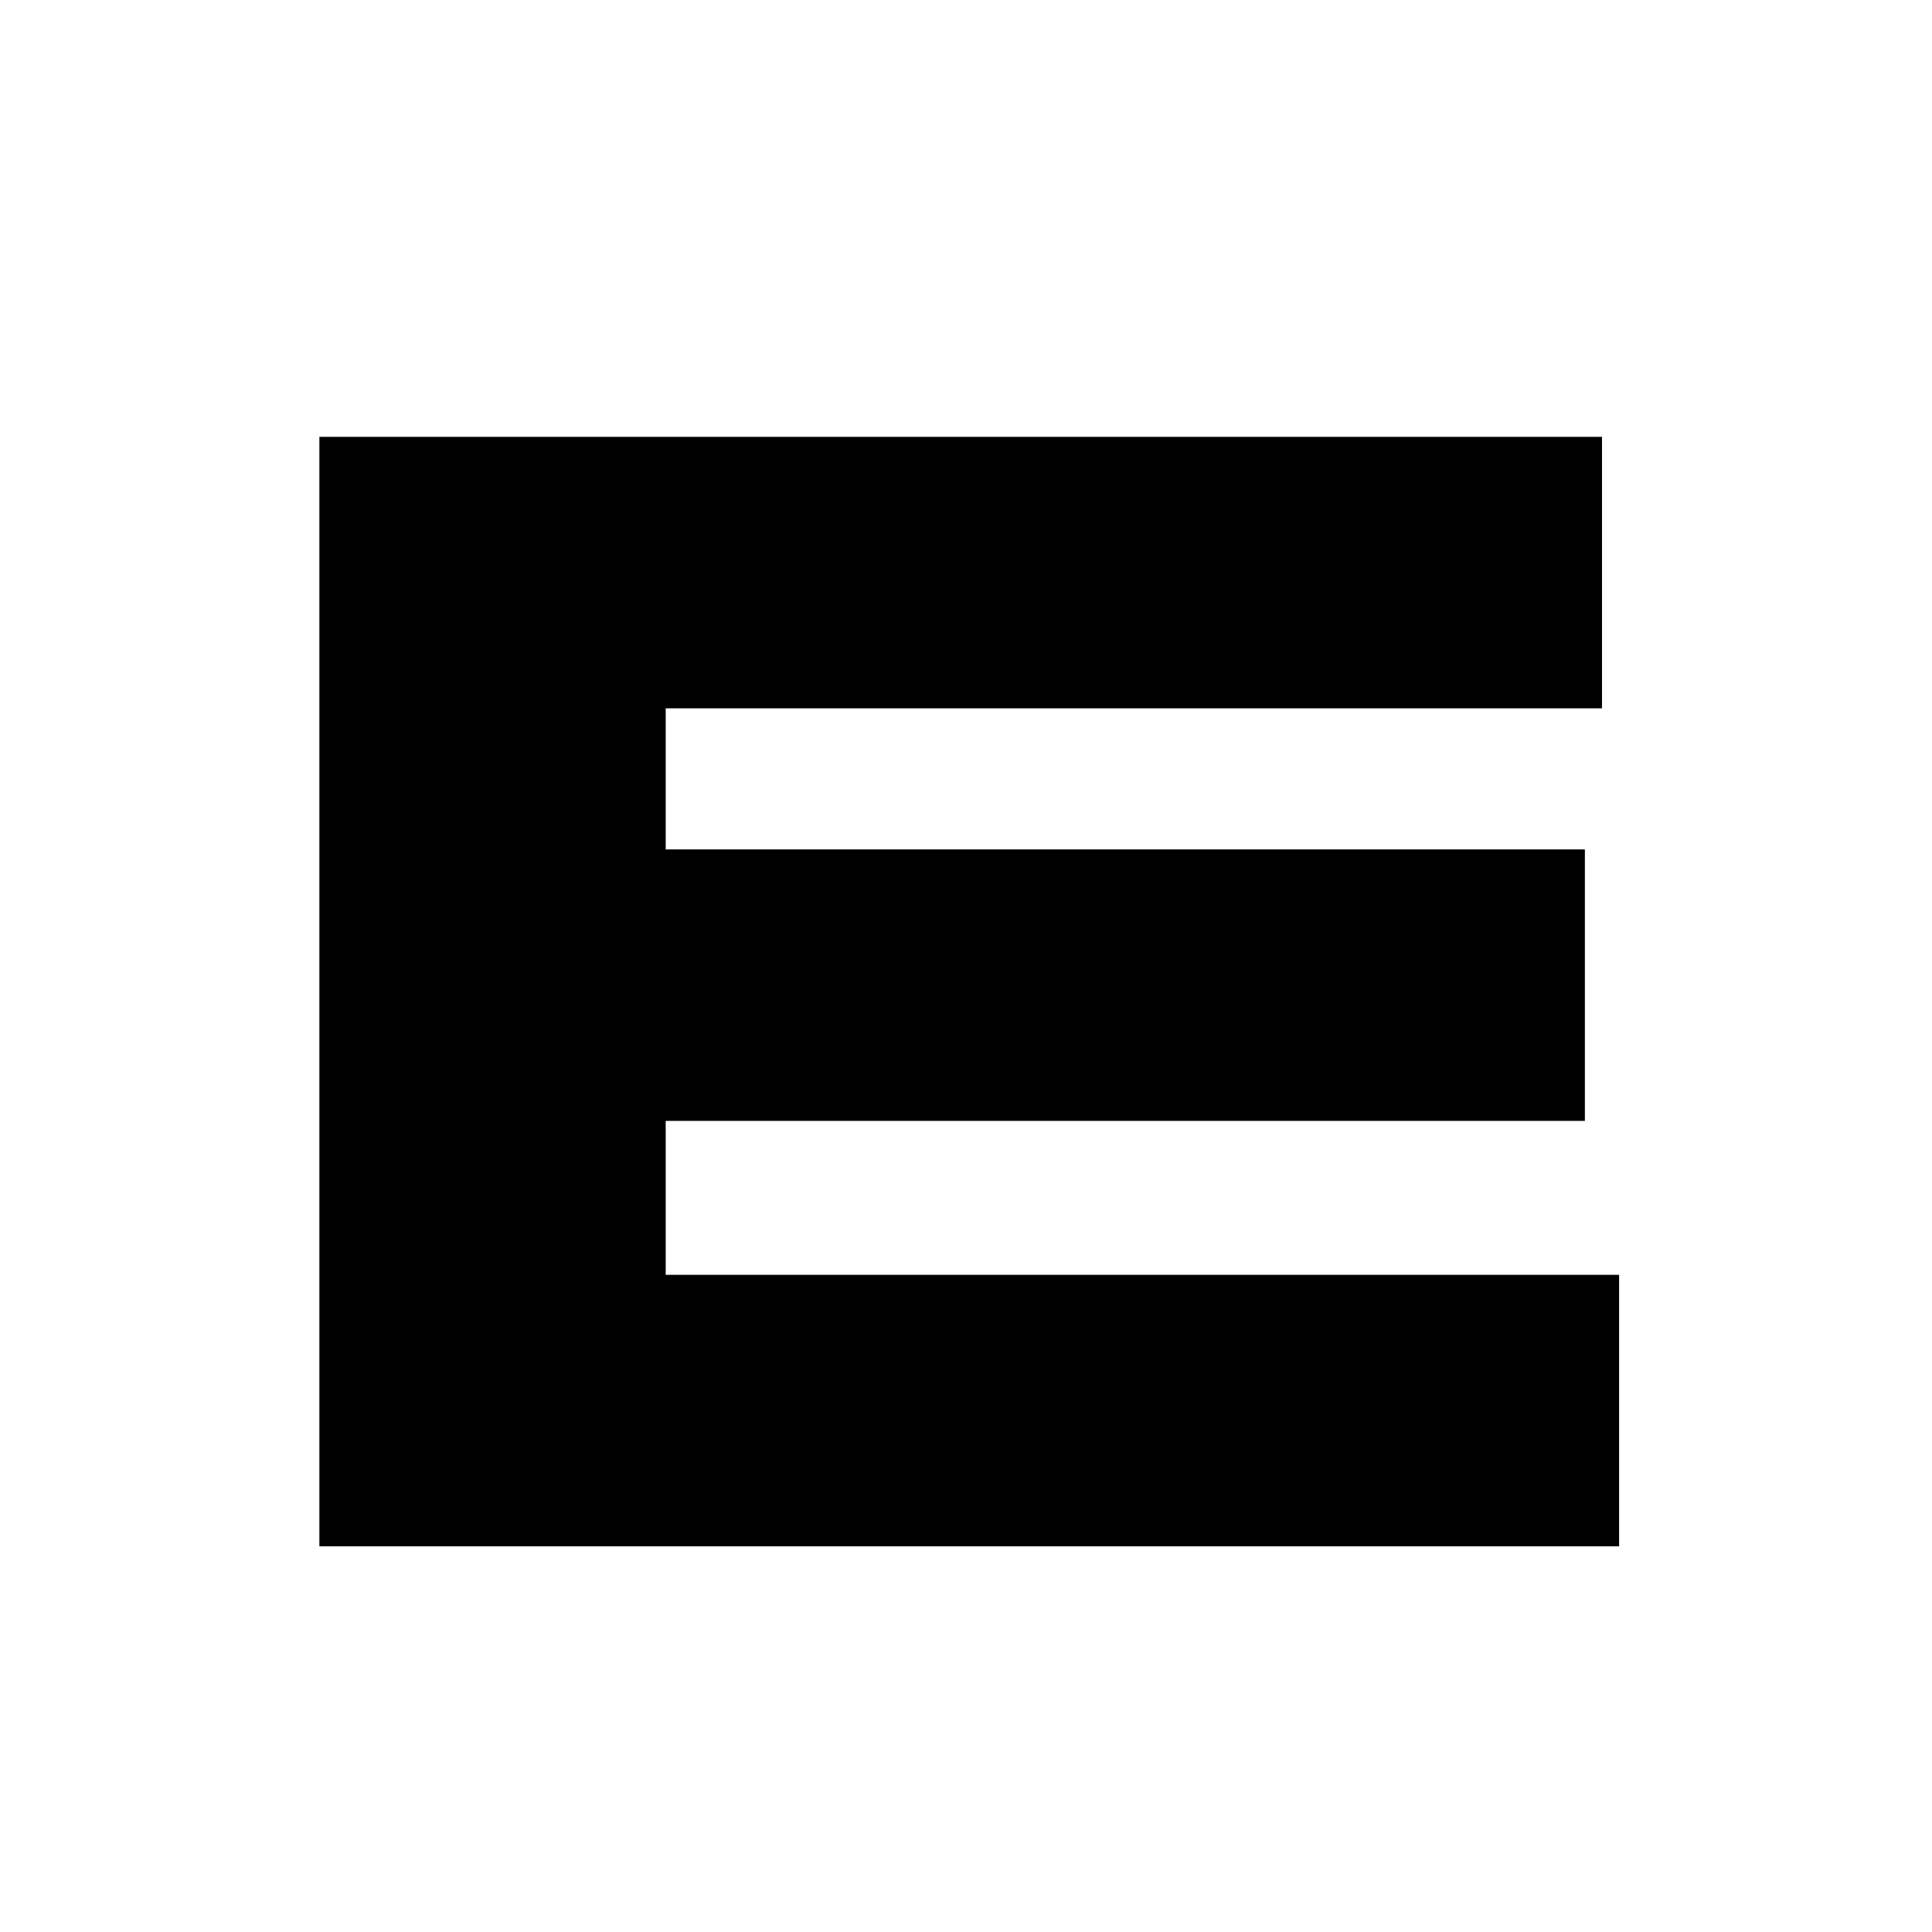
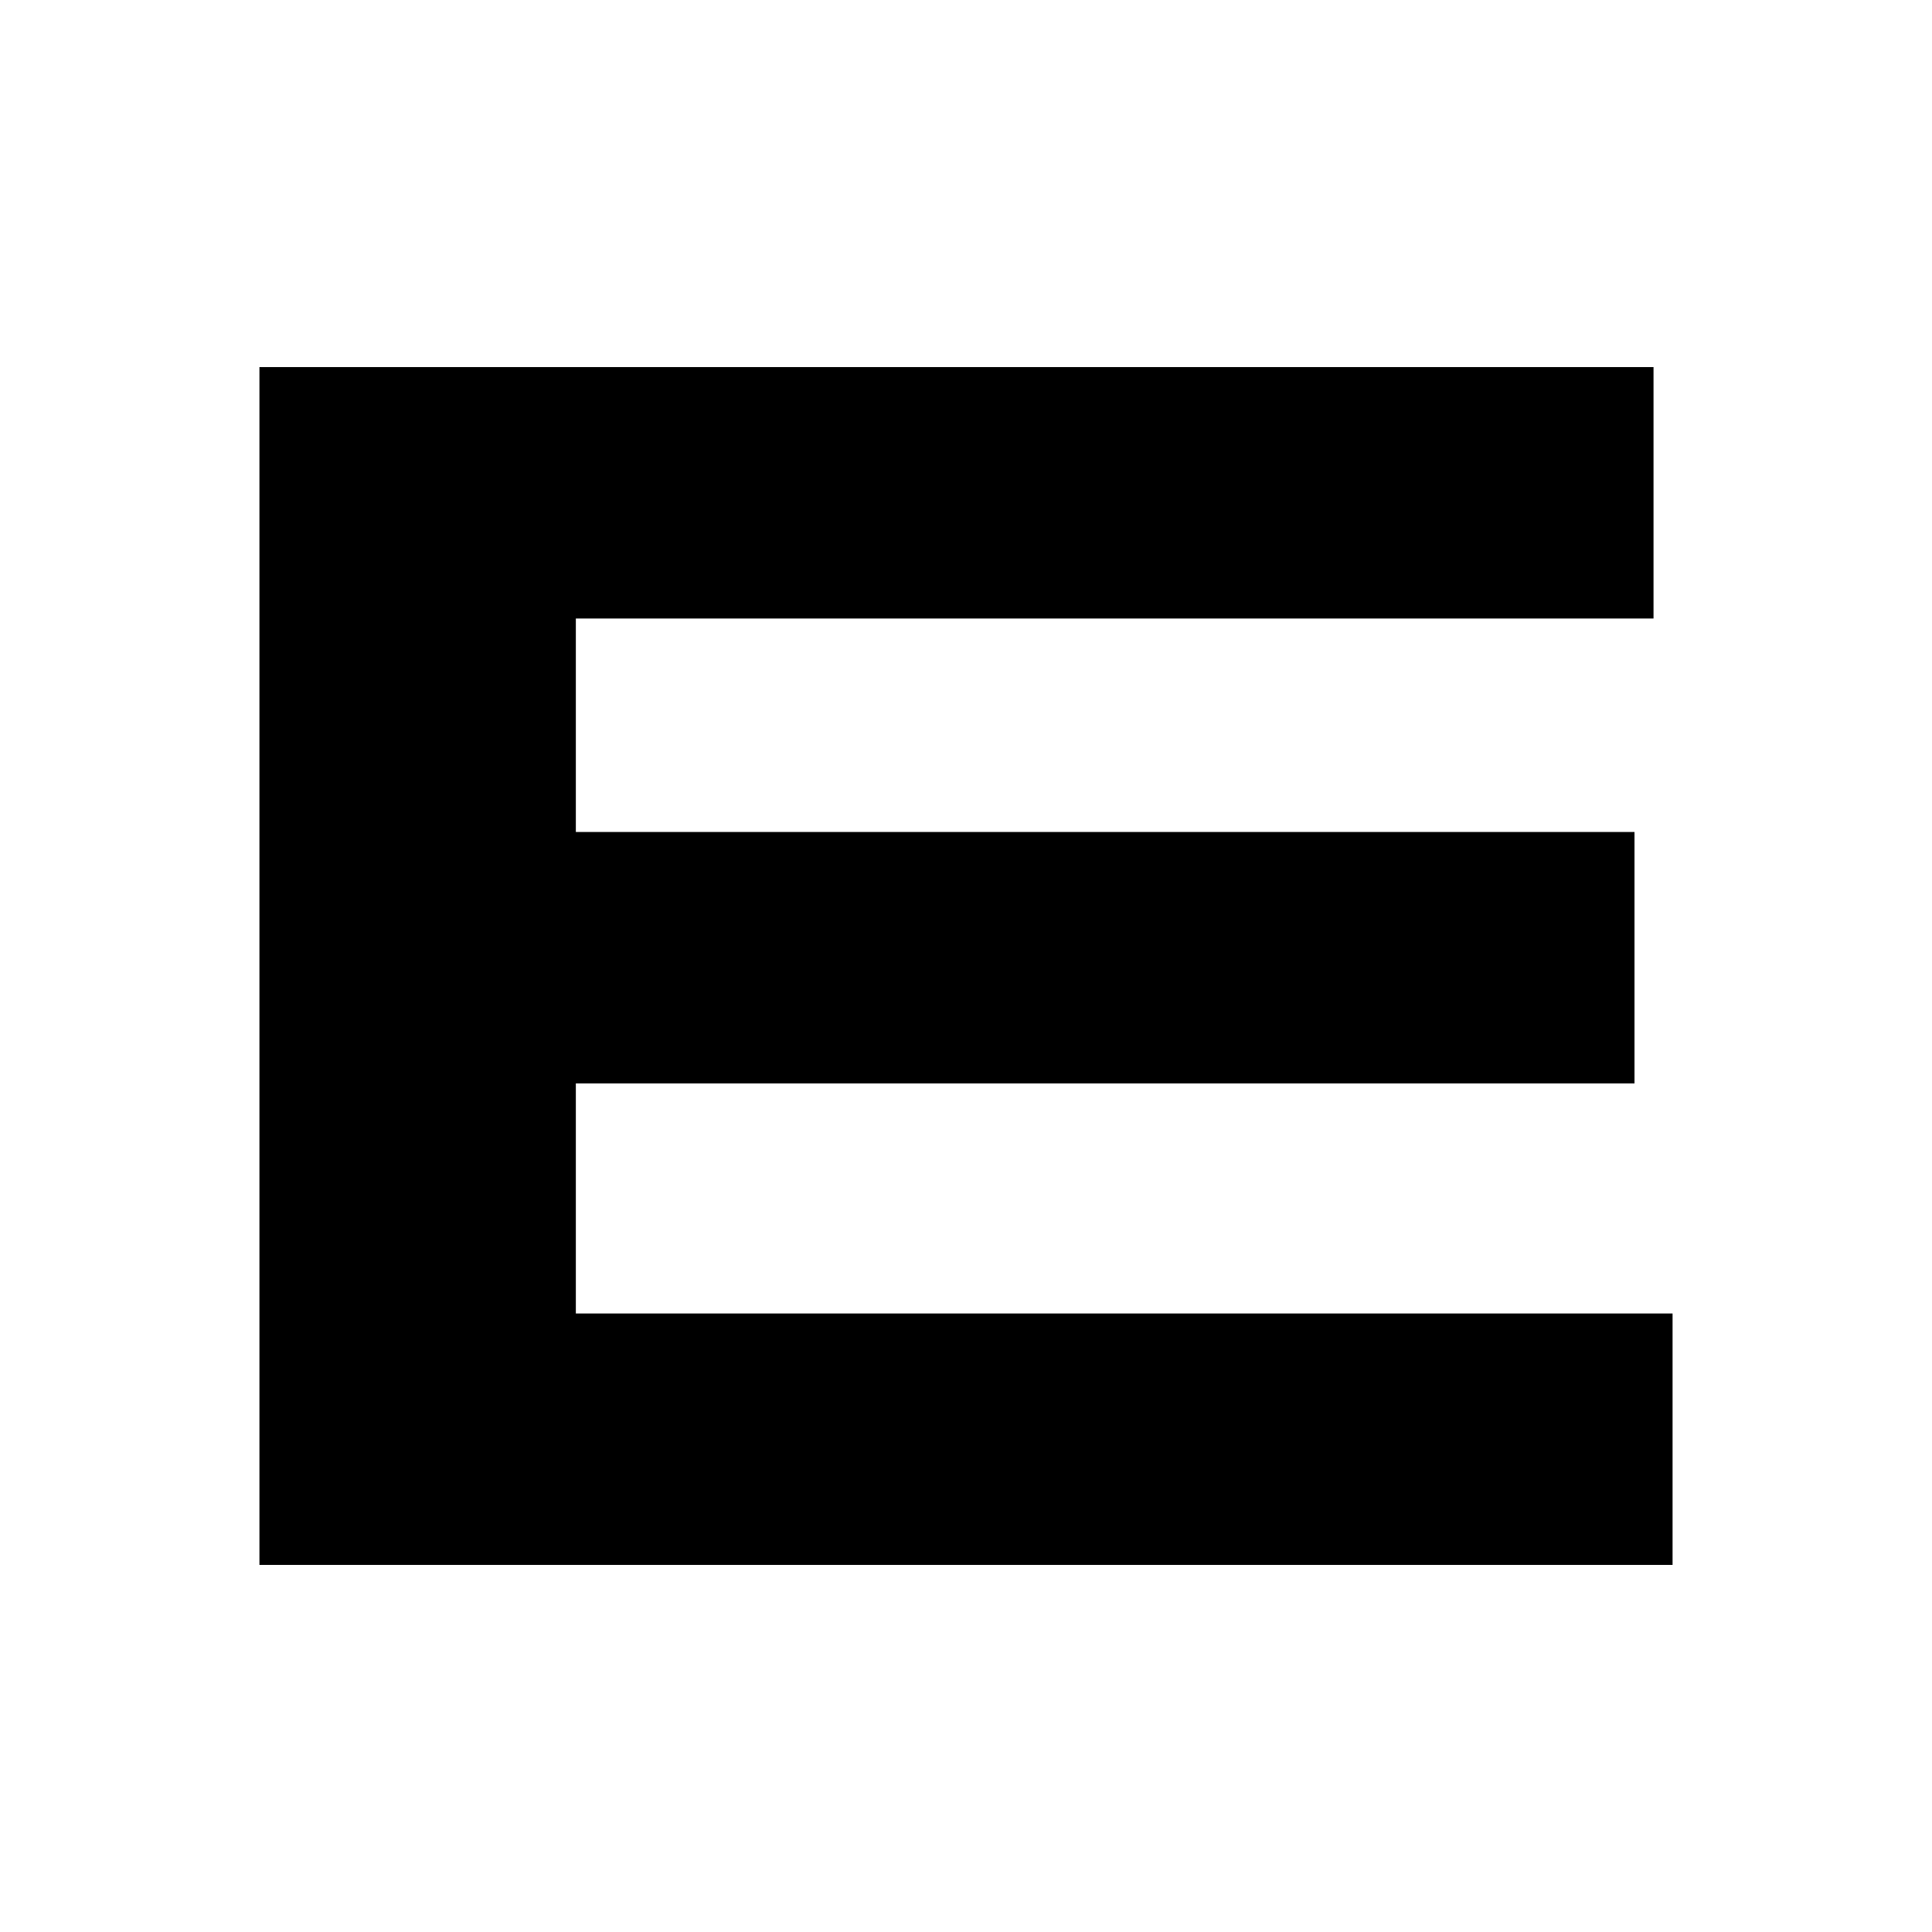
- <svg xmlns="http://www.w3.org/2000/svg" id="_레이어_1" data-name="레이어 1" viewBox="0 0 700 700">
-   <path d="m586.63,461.89v98.36H115.72V158.28h464.71v98.36H241.19v51.12h333.04v98.36H241.19v55.77h345.44Z" />
+ <svg xmlns="http://www.w3.org/2000/svg" width="700" height="700" viewBox="0 0 700 700" fill="none">
+   <path d="M94 133H599.104V224.097H208.64V523.17H94V133ZM94 475.903H606V567H94V475.903ZM117.273 301.444H592.209V392.541H117.273V301.444Z" fill="black" />
</svg>
